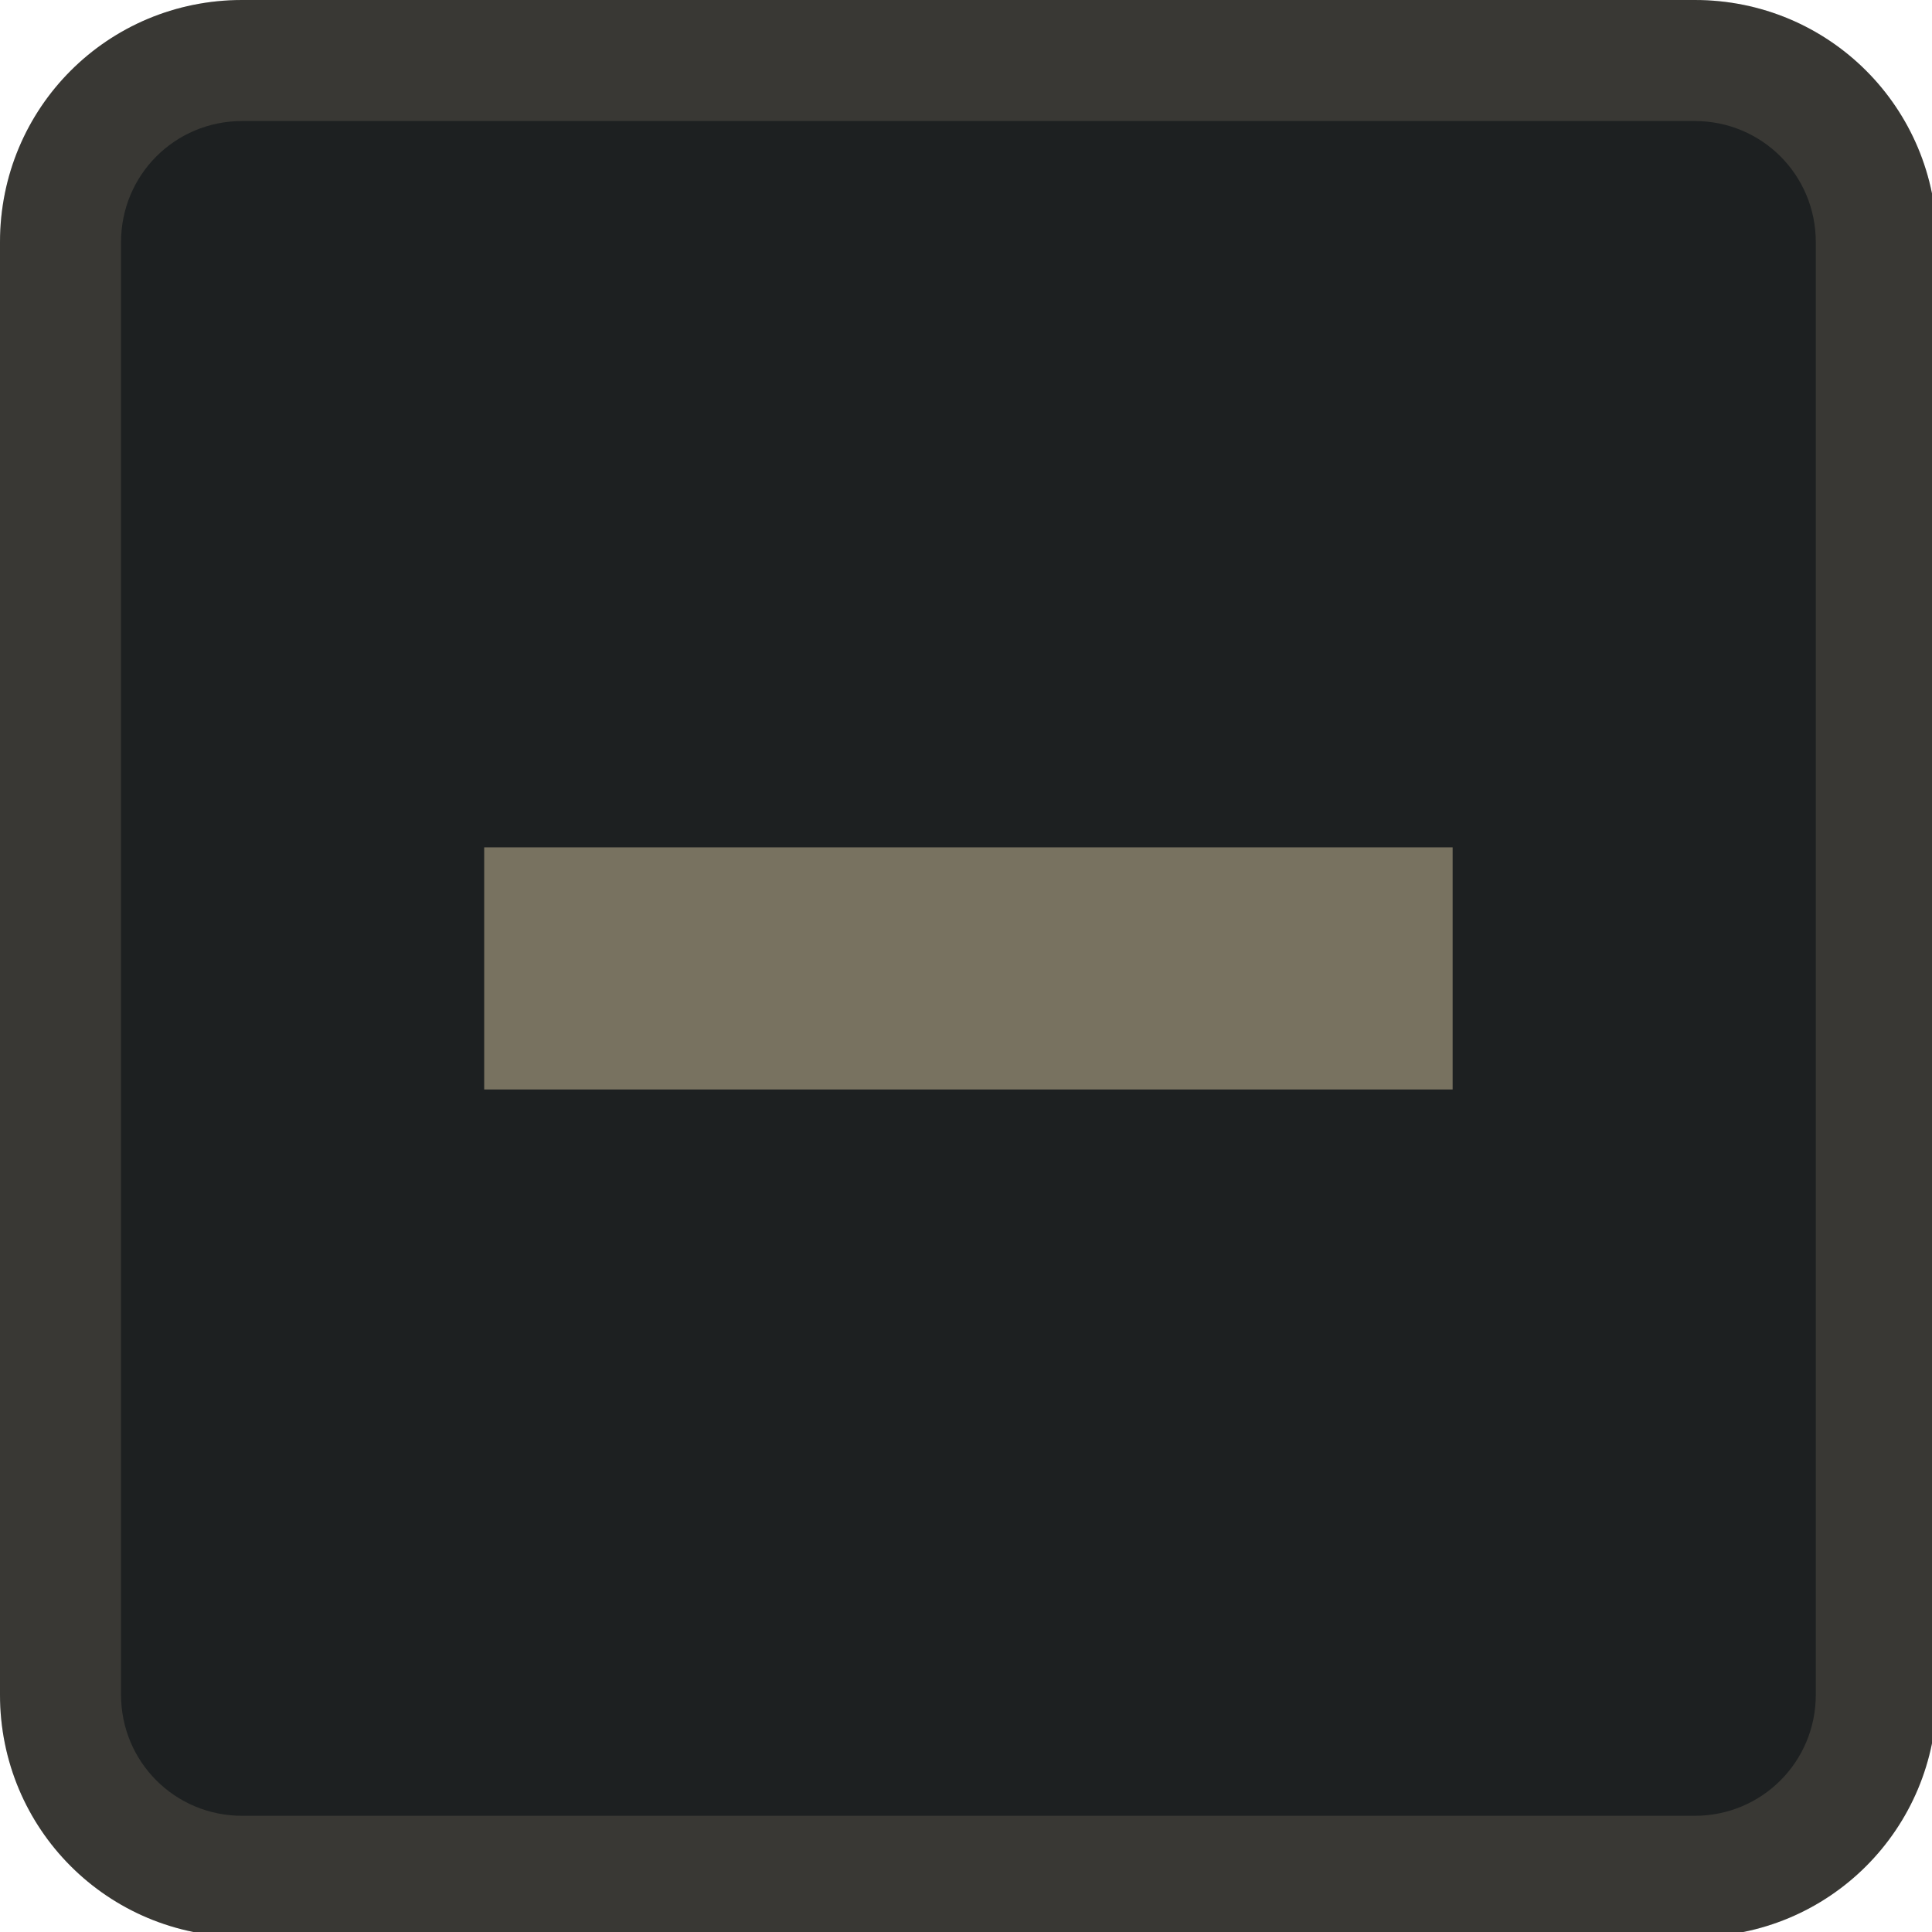
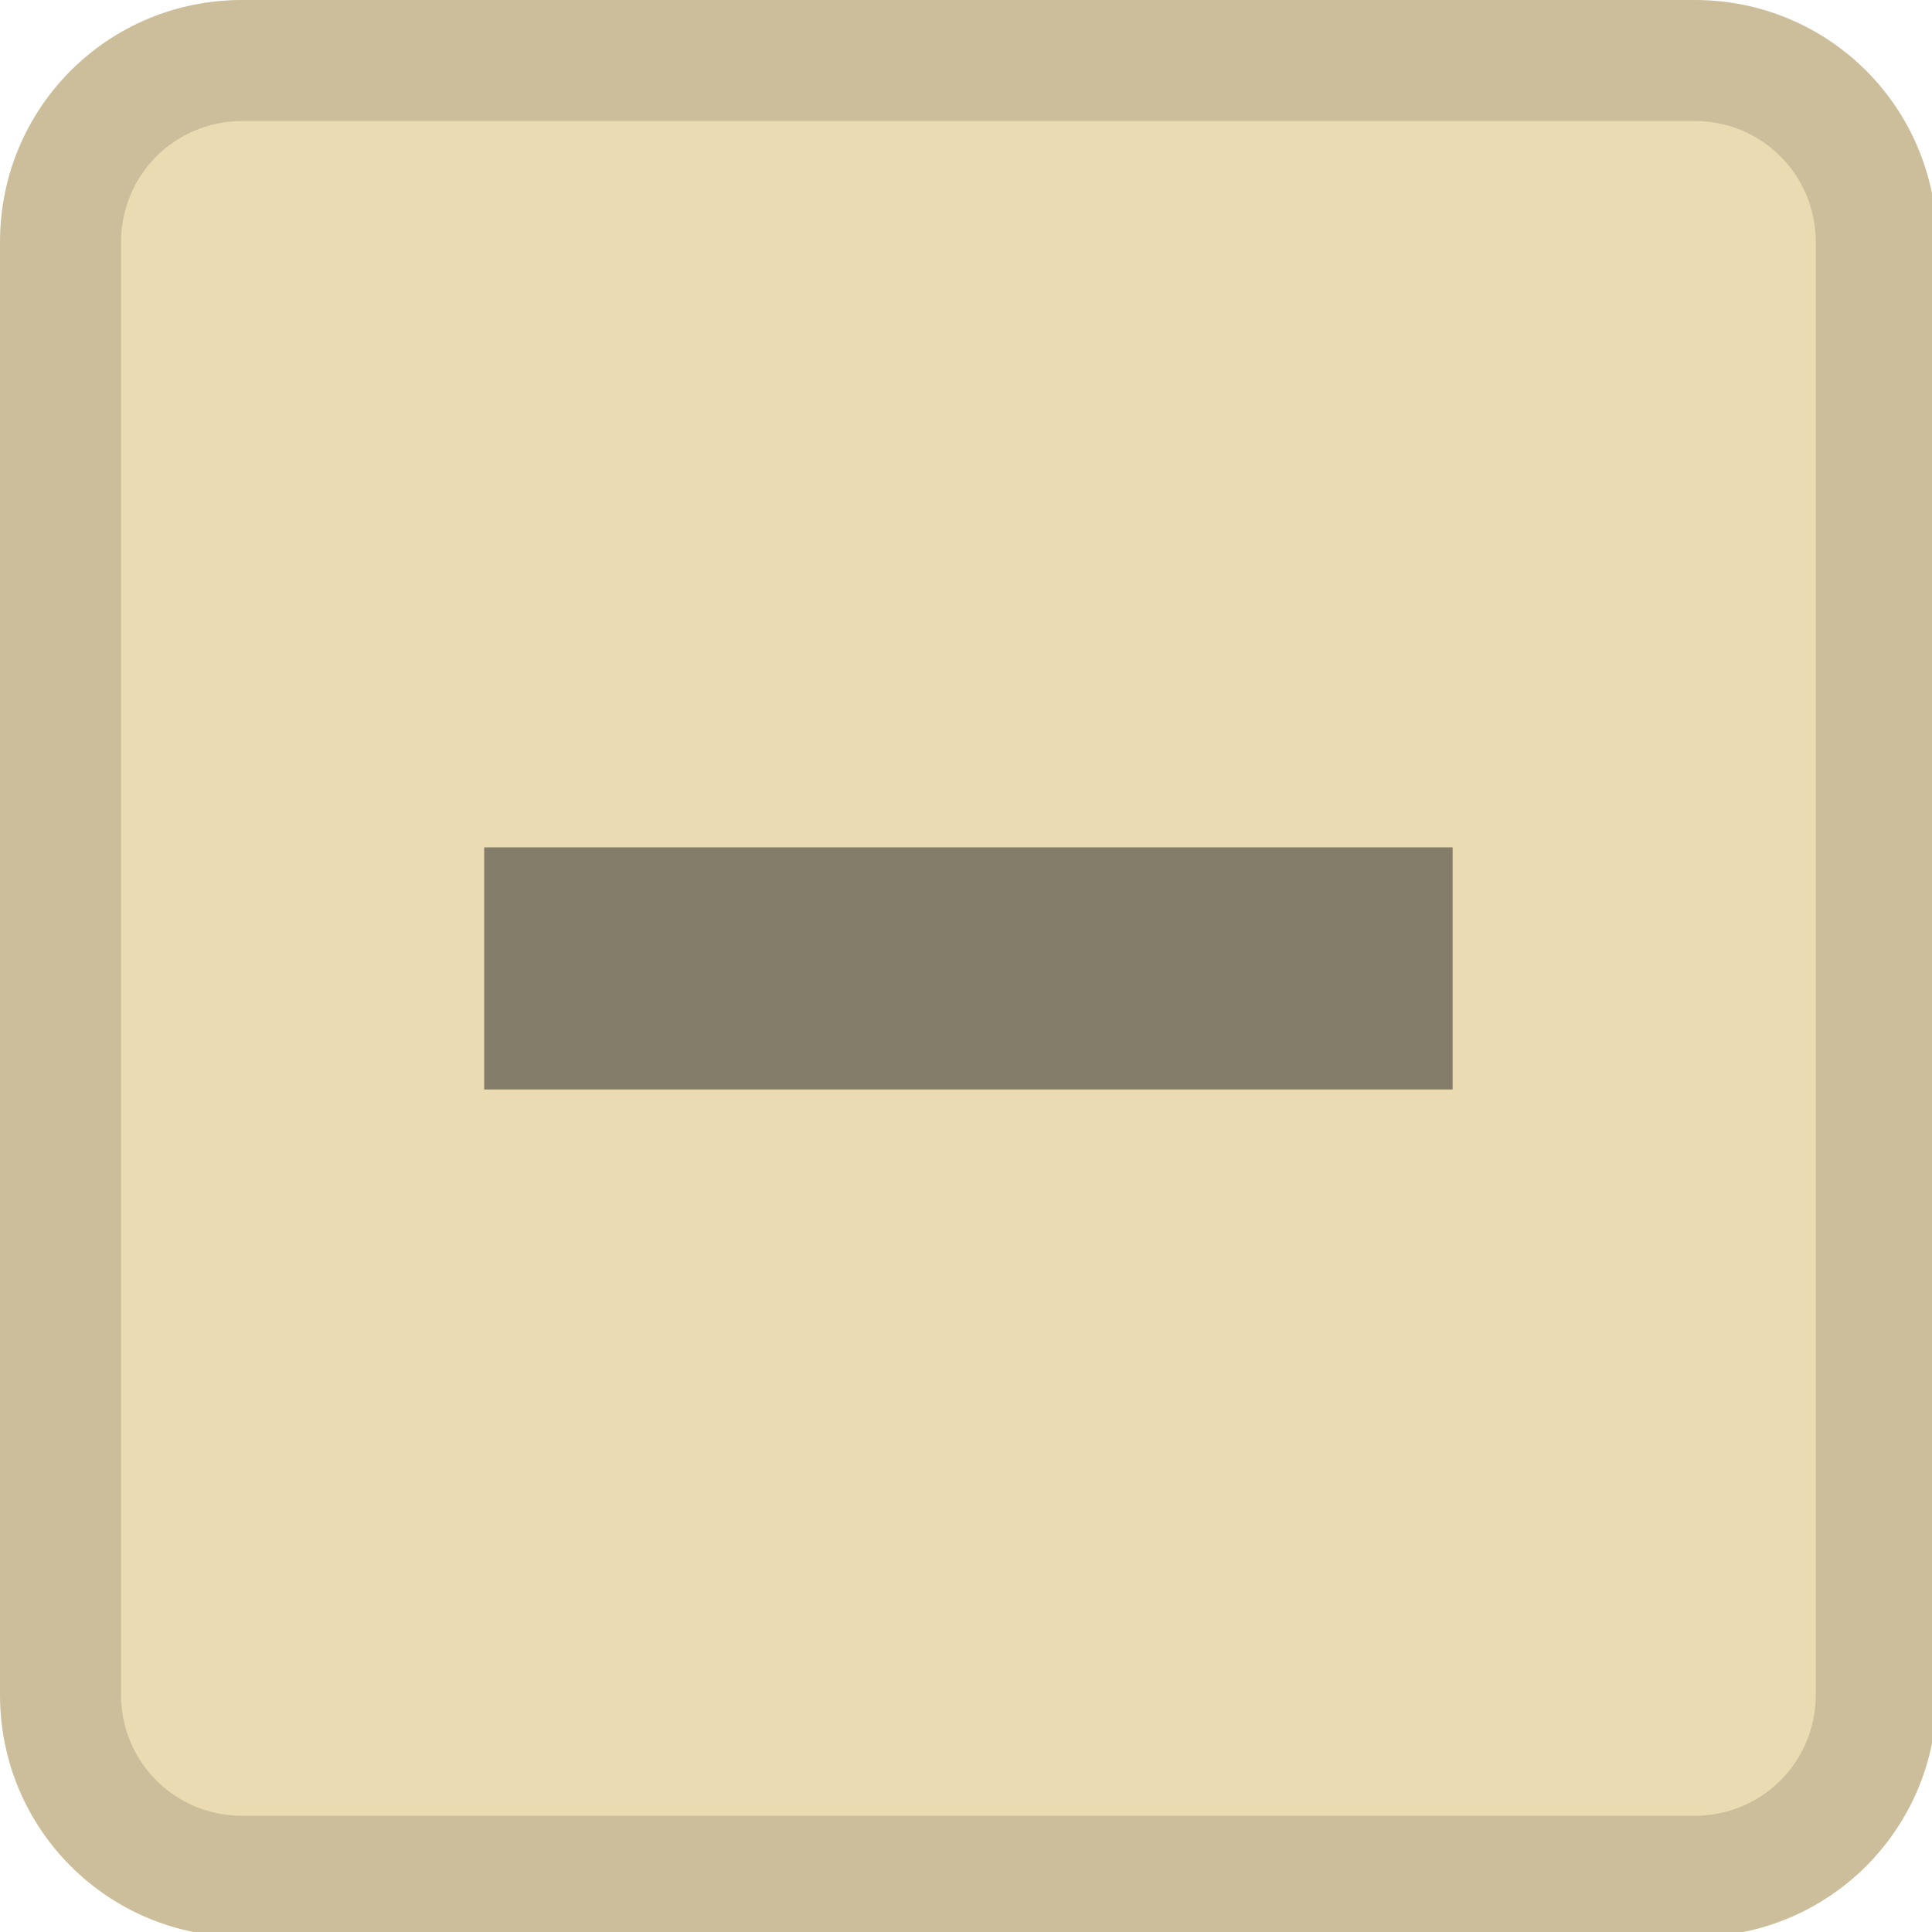
<svg xmlns="http://www.w3.org/2000/svg" width="133pt" height="133pt" viewBox="0 0 133 133" version="1.1">
  <g id="surface1">
-     <path style=" stroke:none;fill-rule:nonzero;fill:#1d2021;fill-opacity:1;" d="M 14.453 7.293 L 119.402 7.293 C 124.25 7.293 128.156 11.102 128.156 15.852 L 128.156 118.555 C 128.156 123.273 124.25 127.117 119.402 127.117 L 14.453 127.117 C 9.602 127.117 5.695 123.273 5.695 118.555 L 5.695 15.852 C 5.695 11.102 9.602 7.293 14.453 7.293 Z M 14.453 7.293 " />
-     <path style=" stroke:none;fill-rule:nonzero;fill:#1d2021;fill-opacity:1;" d="M 16.668 0 C 7.422 0 0 7.422 0 16.668 L 0 116.668 C 0 125.91 7.422 133.332 16.668 133.332 L 116.668 133.332 C 125.91 133.332 133.332 125.91 133.332 116.668 L 133.332 16.668 C 133.332 7.422 125.91 0 116.668 0 Z M 16.668 8.332 L 116.668 8.332 C 121.289 8.332 125 12.043 125 16.668 L 125 116.668 C 125 121.289 121.289 125 116.668 125 L 16.668 125 C 12.043 125 8.332 121.289 8.332 116.668 L 8.332 16.668 C 8.332 12.043 12.043 8.332 16.668 8.332 Z M 16.668 8.332 " />
-     <path style=" stroke:none;fill-rule:nonzero;fill:#d5c4a1;fill-opacity:0.15;" d="M 16.668 0 C 7.422 0 0 7.422 0 16.668 L 0 116.668 C 0 125.91 7.422 133.332 16.668 133.332 L 116.668 133.332 C 125.91 133.332 133.332 125.91 133.332 116.668 L 133.332 16.668 C 133.332 7.422 125.91 0 116.668 0 Z M 16.668 8.332 L 116.668 8.332 C 121.289 8.332 125 12.043 125 16.668 L 125 116.668 C 125 121.289 121.289 125 116.668 125 L 16.668 125 C 12.043 125 8.332 121.289 8.332 116.668 L 8.332 16.668 C 8.332 12.043 12.043 8.332 16.668 8.332 Z M 16.668 8.332 " />
-     <path style=" stroke:none;fill-rule:nonzero;fill:#d5c4a1;fill-opacity:0.5;" d="M 33.332 58.332 L 100 58.332 L 100 75 L 33.332 75 Z M 33.332 58.332 " />
+     <path style=" stroke:none;fill-rule:nonzero;fill:#ebdbb2;fill-opacity:1;" d="M 14.453 7.293 L 119.402 7.293 C 124.25 7.293 128.156 11.102 128.156 15.852 L 128.156 118.555 C 128.156 123.273 124.25 127.117 119.402 127.117 L 14.453 127.117 C 9.602 127.117 5.695 123.273 5.695 118.555 L 5.695 15.852 C 5.695 11.102 9.602 7.293 14.453 7.293 Z M 14.453 7.293 " />
+     <path style=" stroke:none;fill-rule:nonzero;fill:#ebdbb2;fill-opacity:1;" d="M 16.668 0 C 7.422 0 0 7.422 0 16.668 L 0 116.668 C 0 125.91 7.422 133.332 16.668 133.332 L 116.668 133.332 C 125.91 133.332 133.332 125.91 133.332 116.668 L 133.332 16.668 C 133.332 7.422 125.91 0 116.668 0 Z M 16.668 8.332 L 116.668 8.332 C 121.289 8.332 125 12.043 125 16.668 L 125 116.668 C 125 121.289 121.289 125 116.668 125 L 16.668 125 C 12.043 125 8.332 121.289 8.332 116.668 L 8.332 16.668 C 8.332 12.043 12.043 8.332 16.668 8.332 Z M 16.668 8.332 " />
+     <path style=" stroke:none;fill-rule:nonzero;fill:#1d2021;fill-opacity:0.15;" d="M 16.668 0 C 7.422 0 0 7.422 0 16.668 L 0 116.668 C 0 125.91 7.422 133.332 16.668 133.332 L 116.668 133.332 C 125.91 133.332 133.332 125.91 133.332 116.668 L 133.332 16.668 C 133.332 7.422 125.91 0 116.668 0 Z M 16.668 8.332 L 116.668 8.332 C 121.289 8.332 125 12.043 125 16.668 L 125 116.668 C 125 121.289 121.289 125 116.668 125 L 16.668 125 C 12.043 125 8.332 121.289 8.332 116.668 L 8.332 16.668 C 8.332 12.043 12.043 8.332 16.668 8.332 Z M 16.668 8.332 " />
+     <path style=" stroke:none;fill-rule:nonzero;fill:#1d2021;fill-opacity:0.5;" d="M 33.332 58.332 L 100 58.332 L 100 75 L 33.332 75 Z M 33.332 58.332 " />
  </g>
</svg>
